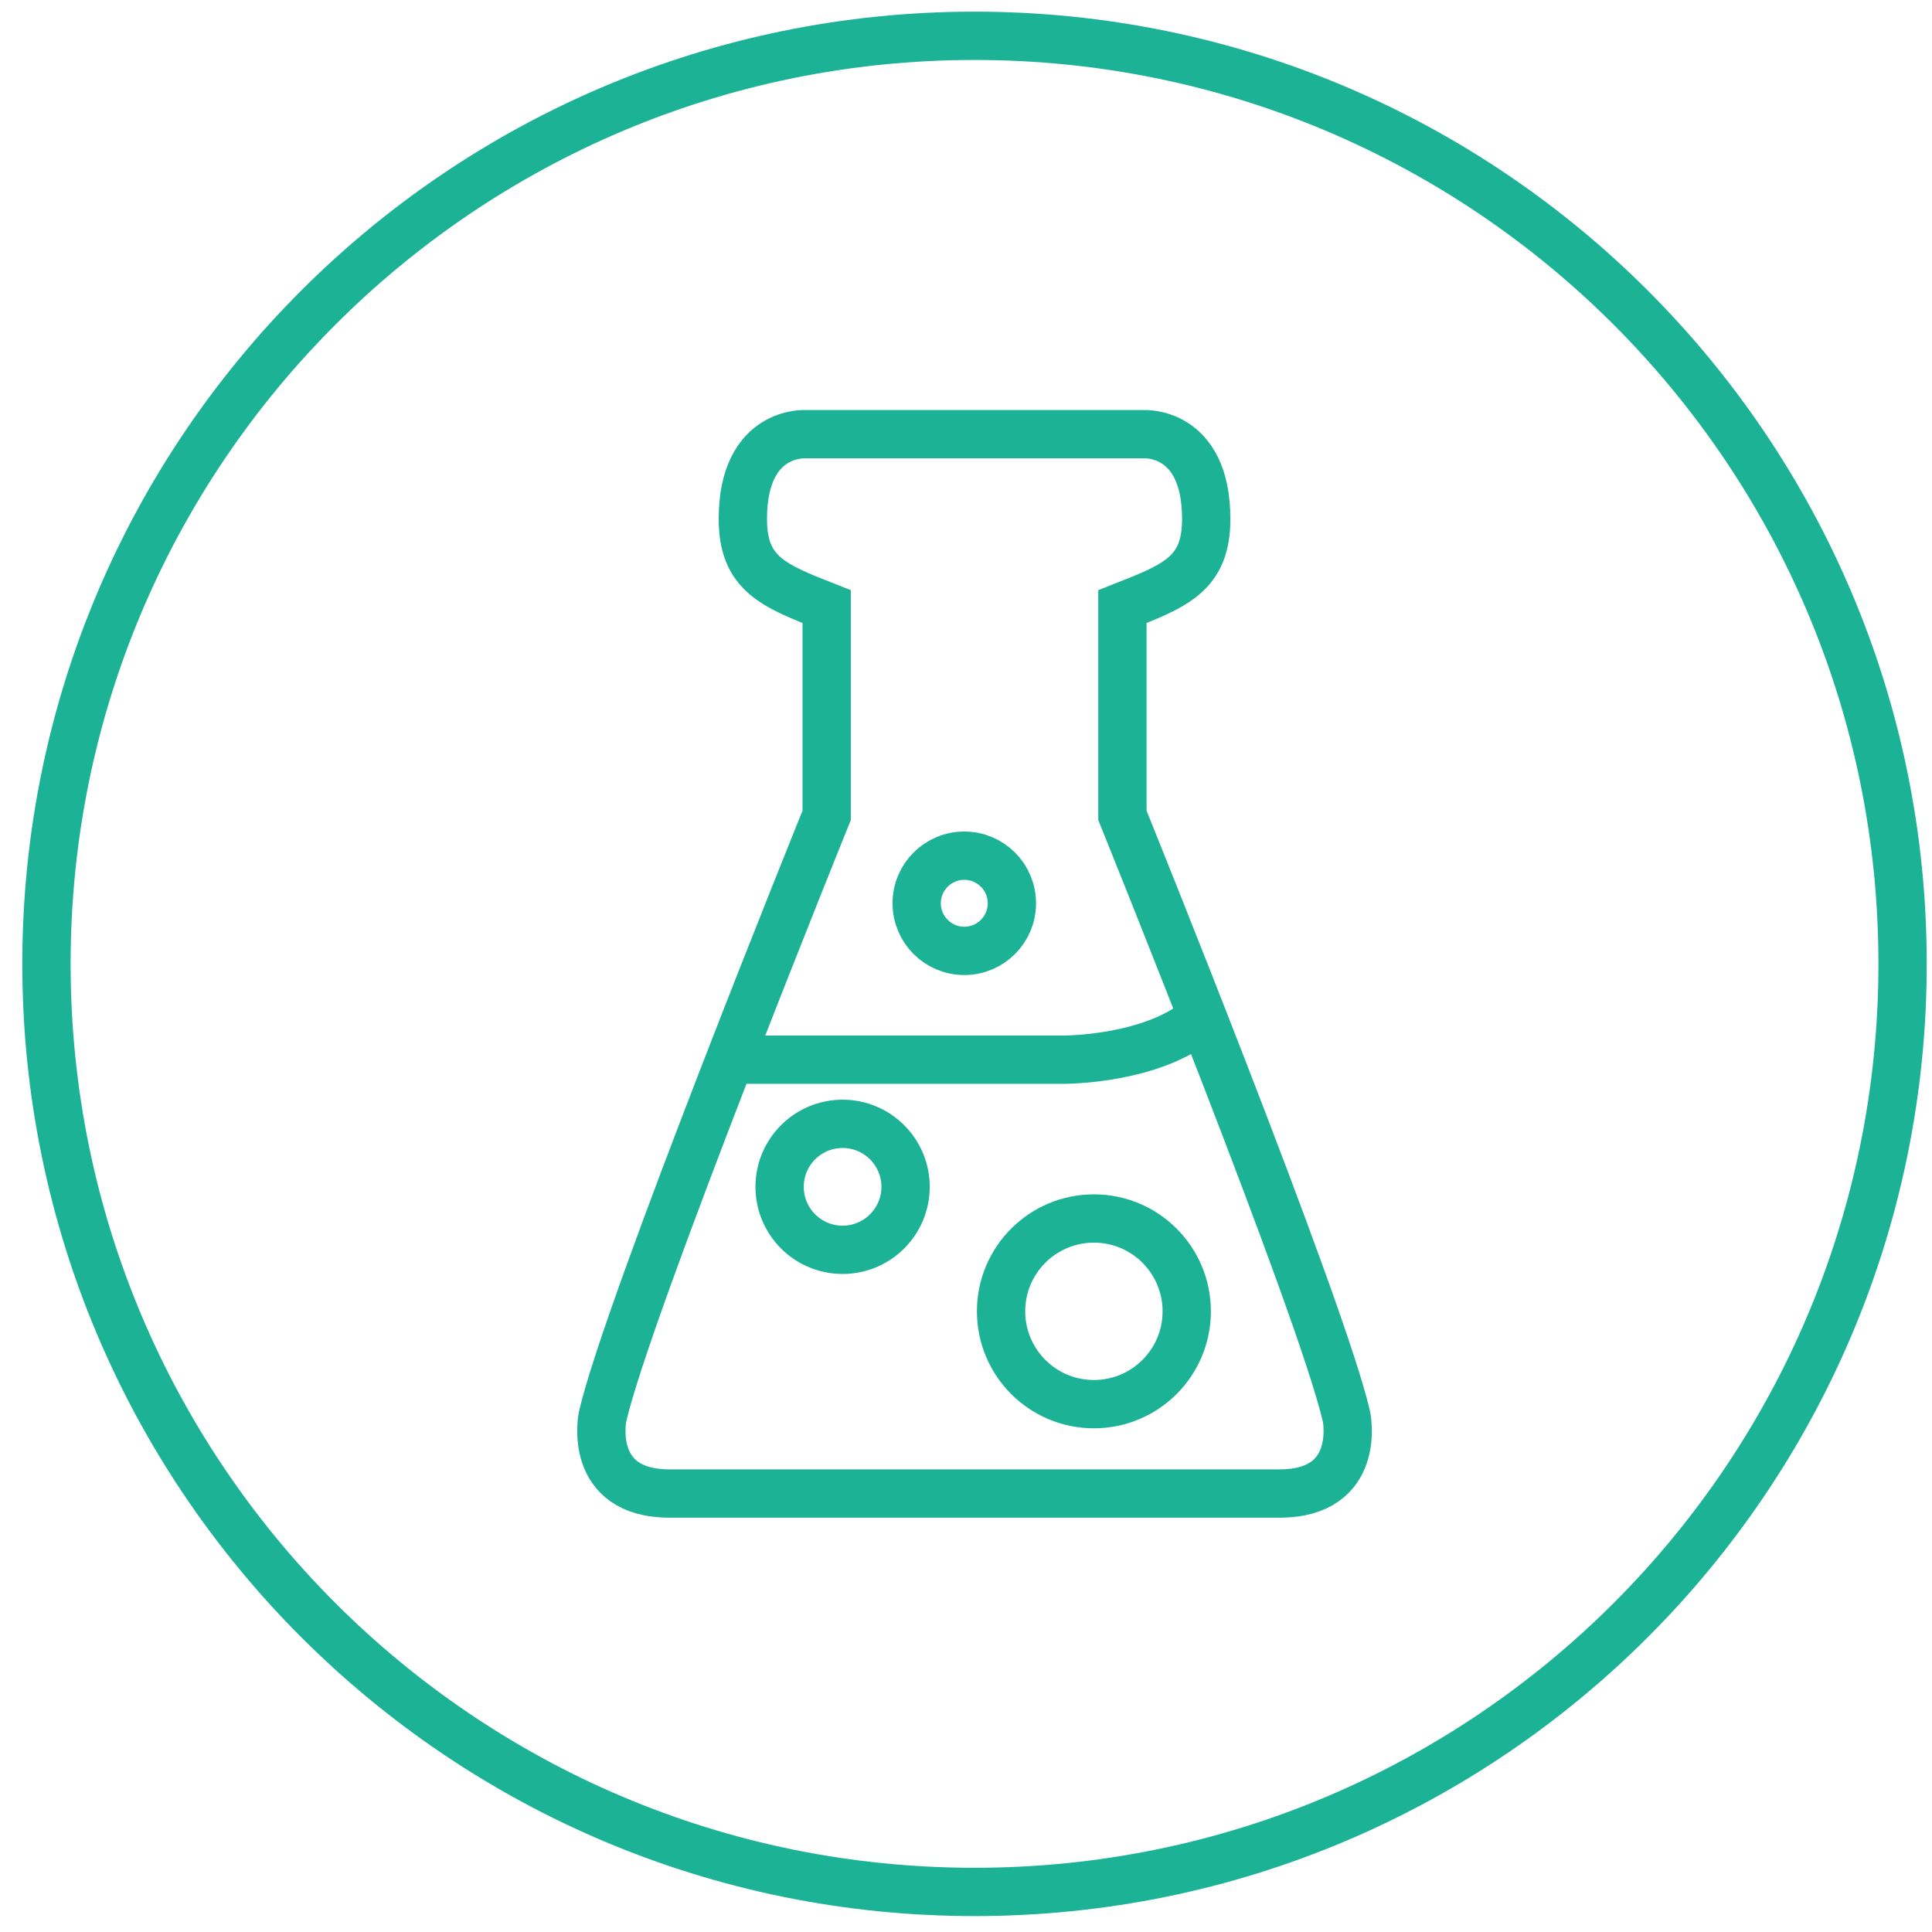
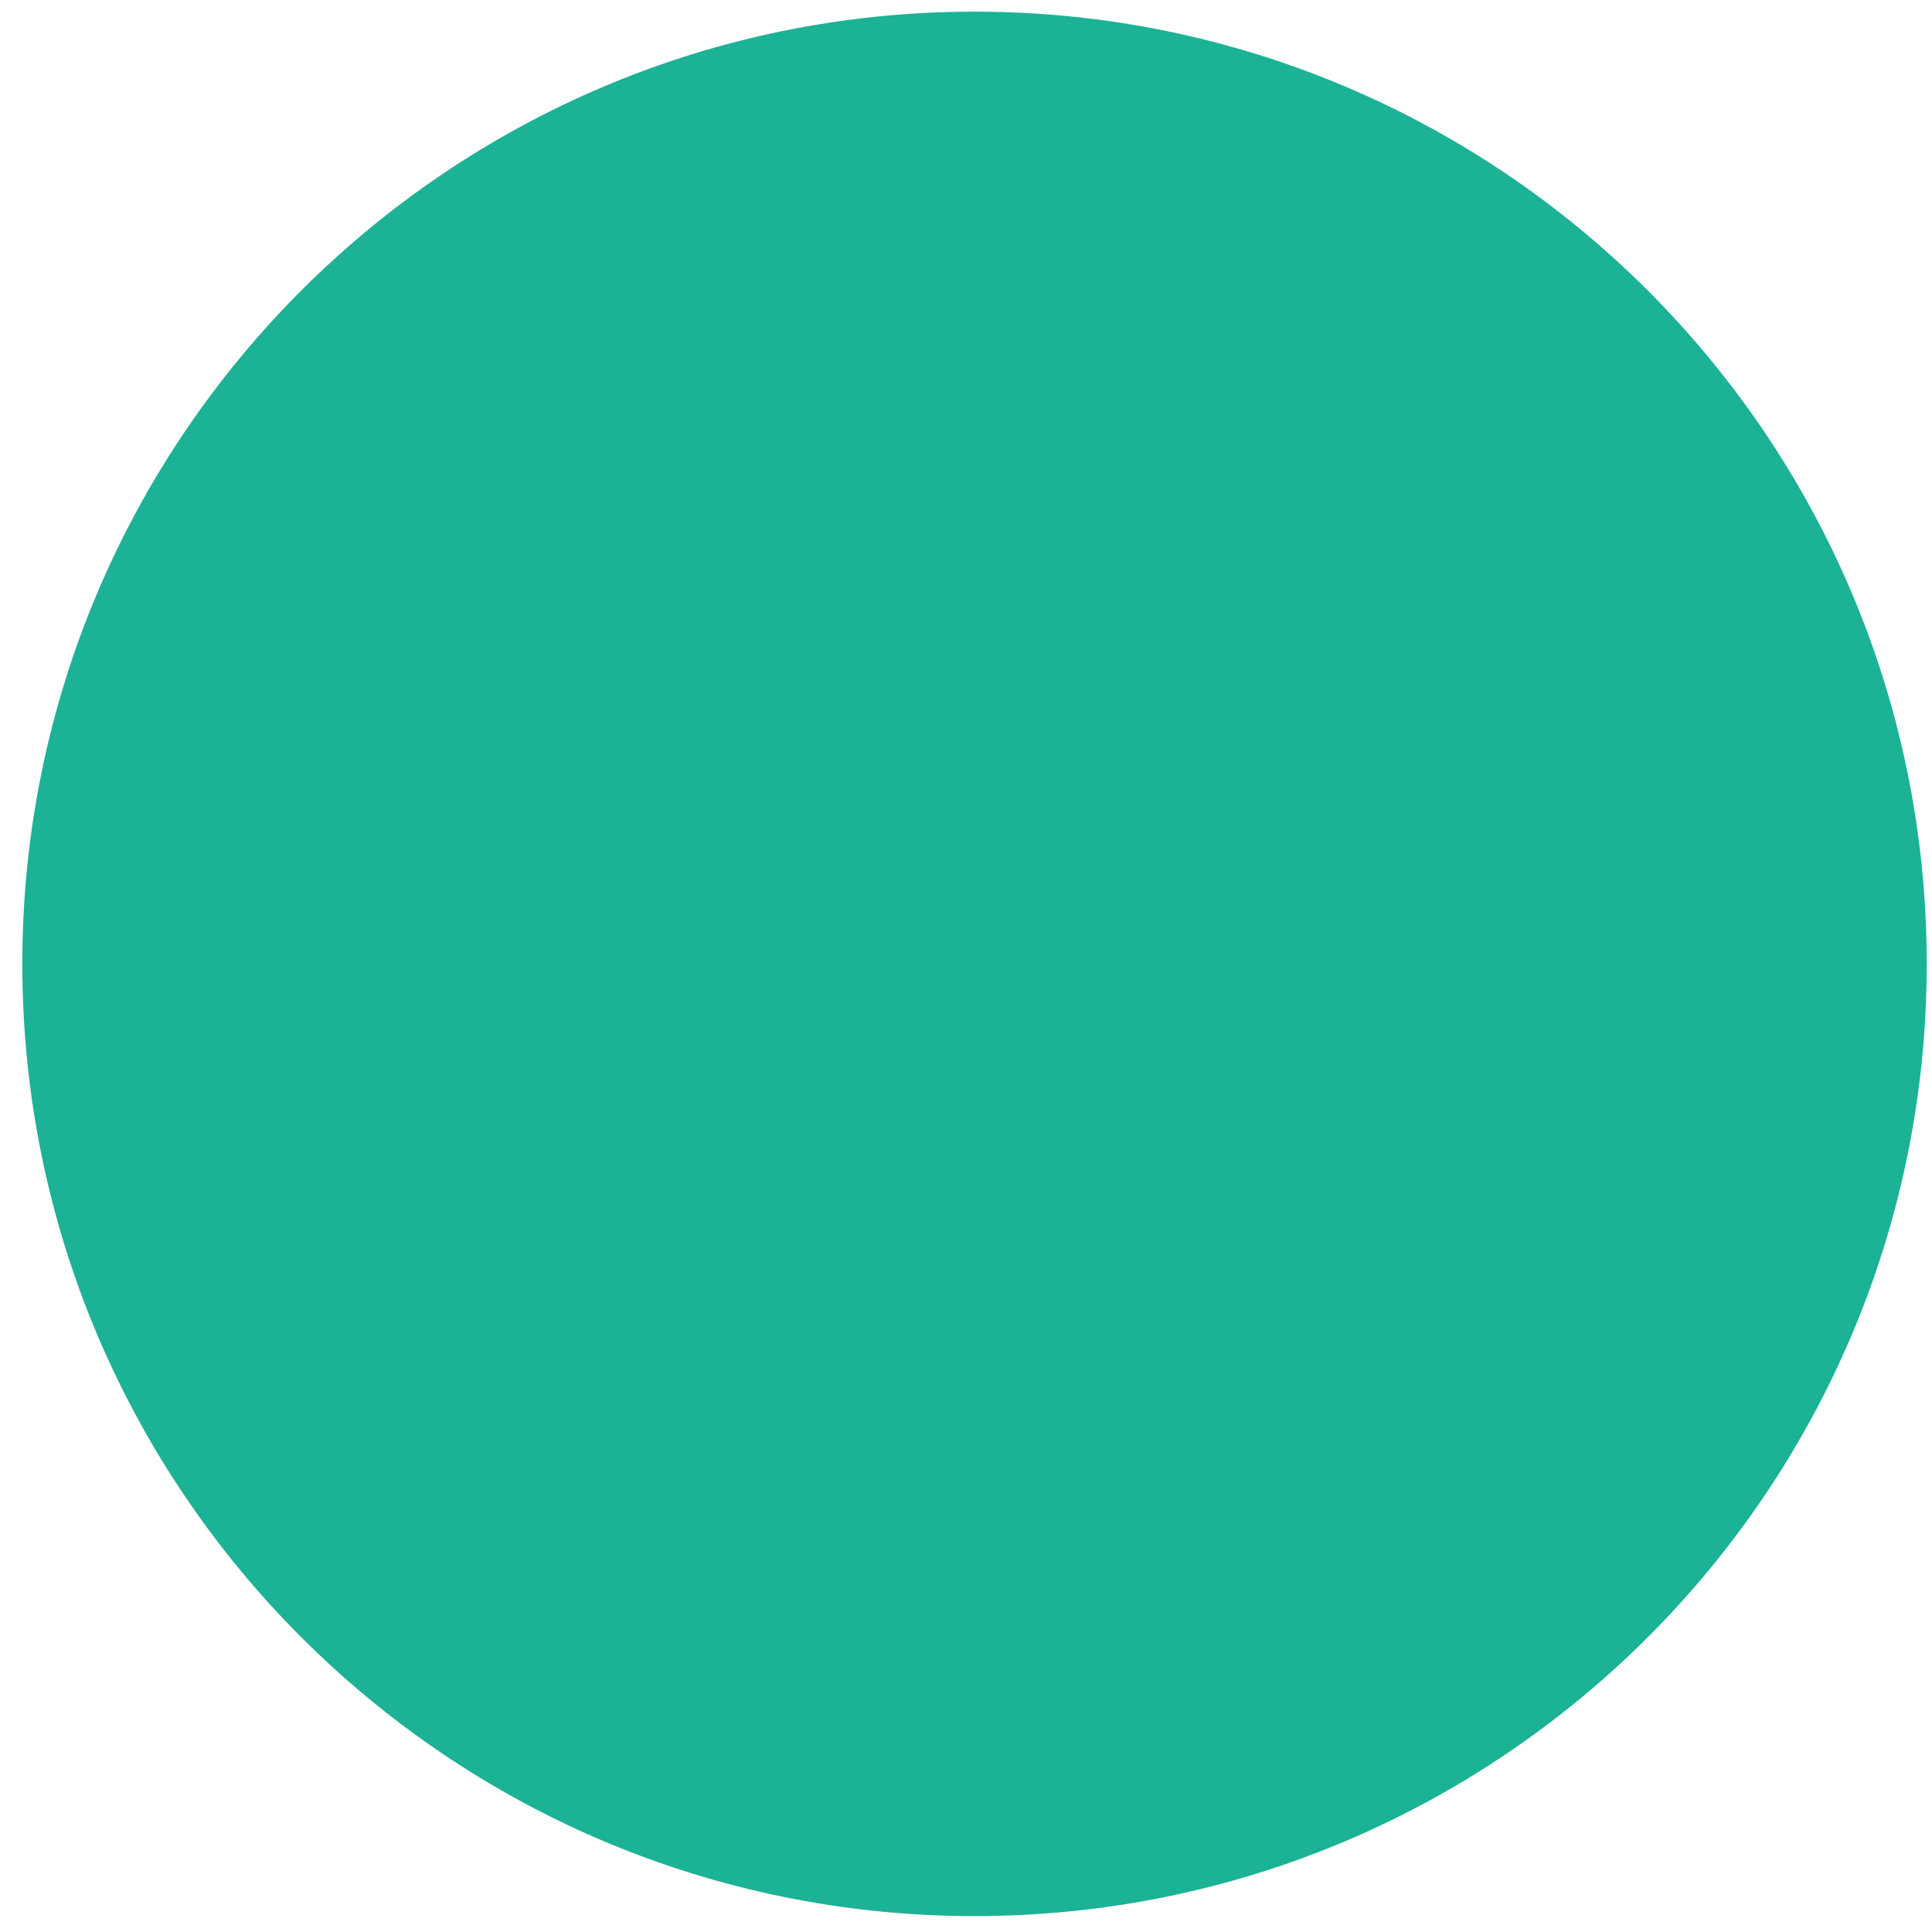
- <svg xmlns="http://www.w3.org/2000/svg" class="svg3" version="1.1" baseProfile="basic" x="0px" y="0px" width="95px" height="95px" viewBox="-0.894 78.518 80 80" enable-background="new -0.894 78.518 80 80" xml:space="preserve">
-   <defs>
- </defs>
-   <circle class="circle_bg" fill="#1BB295" fill-opacity="0" stroke="#1BB295" stroke-width="2" stroke-miterlimit="10" cx="39.459" cy="118.43" r="38.429" />
-   <path class="icon3-1" fill="none" stroke="#1BB295" stroke-width="2" d="M39.682,140.362h-12.85c-3.421,0-2.777-3.173-2.777-3.173  c1.031-4.522,9.281-24.907,9.281-24.907s0-5.632,0-8.646c-2.222-0.873-3.47-1.368-3.47-3.629c0-3.688,2.598-3.51,2.598-3.51h7.218  h-0.445h7.218c0,0,2.598-0.179,2.598,3.51c0,2.261-1.248,2.756-3.47,3.629c0,3.015,0,8.646,0,8.646s8.25,20.385,9.281,24.907  c0,0,0.644,3.173-2.777,3.173h-12.85" />
-   <path class="icon3-1" fill="none" stroke="#1BB295" stroke-width="2" d="M29.332,122.397h13.83c0,0,3.748,0.012,5.731-1.775" />
+ <svg xmlns="http://www.w3.org/2000/svg" class="svg3" baseProfile="basic" width="95" height="95" viewBox="-0.894 78.518 80 80">
+   <circle class="circle_bg" fill="#1BB295" stroke="#1BB295" stroke-width="2" stroke-miterlimit="10" cx="39.459" cy="118.43" r="38.429" />
+   <path class="icon3-1" fill="none" stroke="#1BB295" stroke-width="2" d="M39.682 140.362h-12.85c-3.421 0-2.777-3.173-2.777-3.173 1.031-4.522 9.281-24.907 9.281-24.907v-8.646c-2.222-.873-3.47-1.368-3.47-3.629 0-3.688 2.598-3.51 2.598-3.51h7.218-.445 7.218s2.598-.179 2.598 3.51c0 2.261-1.248 2.756-3.47 3.629v8.646s8.25 20.385 9.281 24.907c0 0 .644 3.173-2.777 3.173h-12.85" />
+   <path class="icon3-1" fill="none" stroke="#1BB295" stroke-width="2" d="M29.332 122.397h13.83s3.748.012 5.731-1.775" />
  <circle class="icon3-1" fill="none" stroke="#1BB295" stroke-width="2" cx="39.035" cy="115.921" r="1.971" />
  <circle class="icon3-1" fill="none" stroke="#1BB295" stroke-width="2" cx="33.996" cy="127.662" r="2.608" />
  <circle class="icon3-1" fill="none" stroke="#1BB295" stroke-width="2" cx="44.402" cy="132.817" r="3.844" />
-   <rect id="_x3C_Фрагмент_x3E__5_" x="0.126" y="0.012" fill="none" width="78.917" height="78.834" />
-   <rect id="_x3C_Фрагмент_x3E__4_" y="79.012" fill="none" width="78.917" height="78.834" />
+   <path fill="none" d="M.126.012h78.917v78.834H.126zM0 79.012h78.917v78.834H0z" />
</svg>
